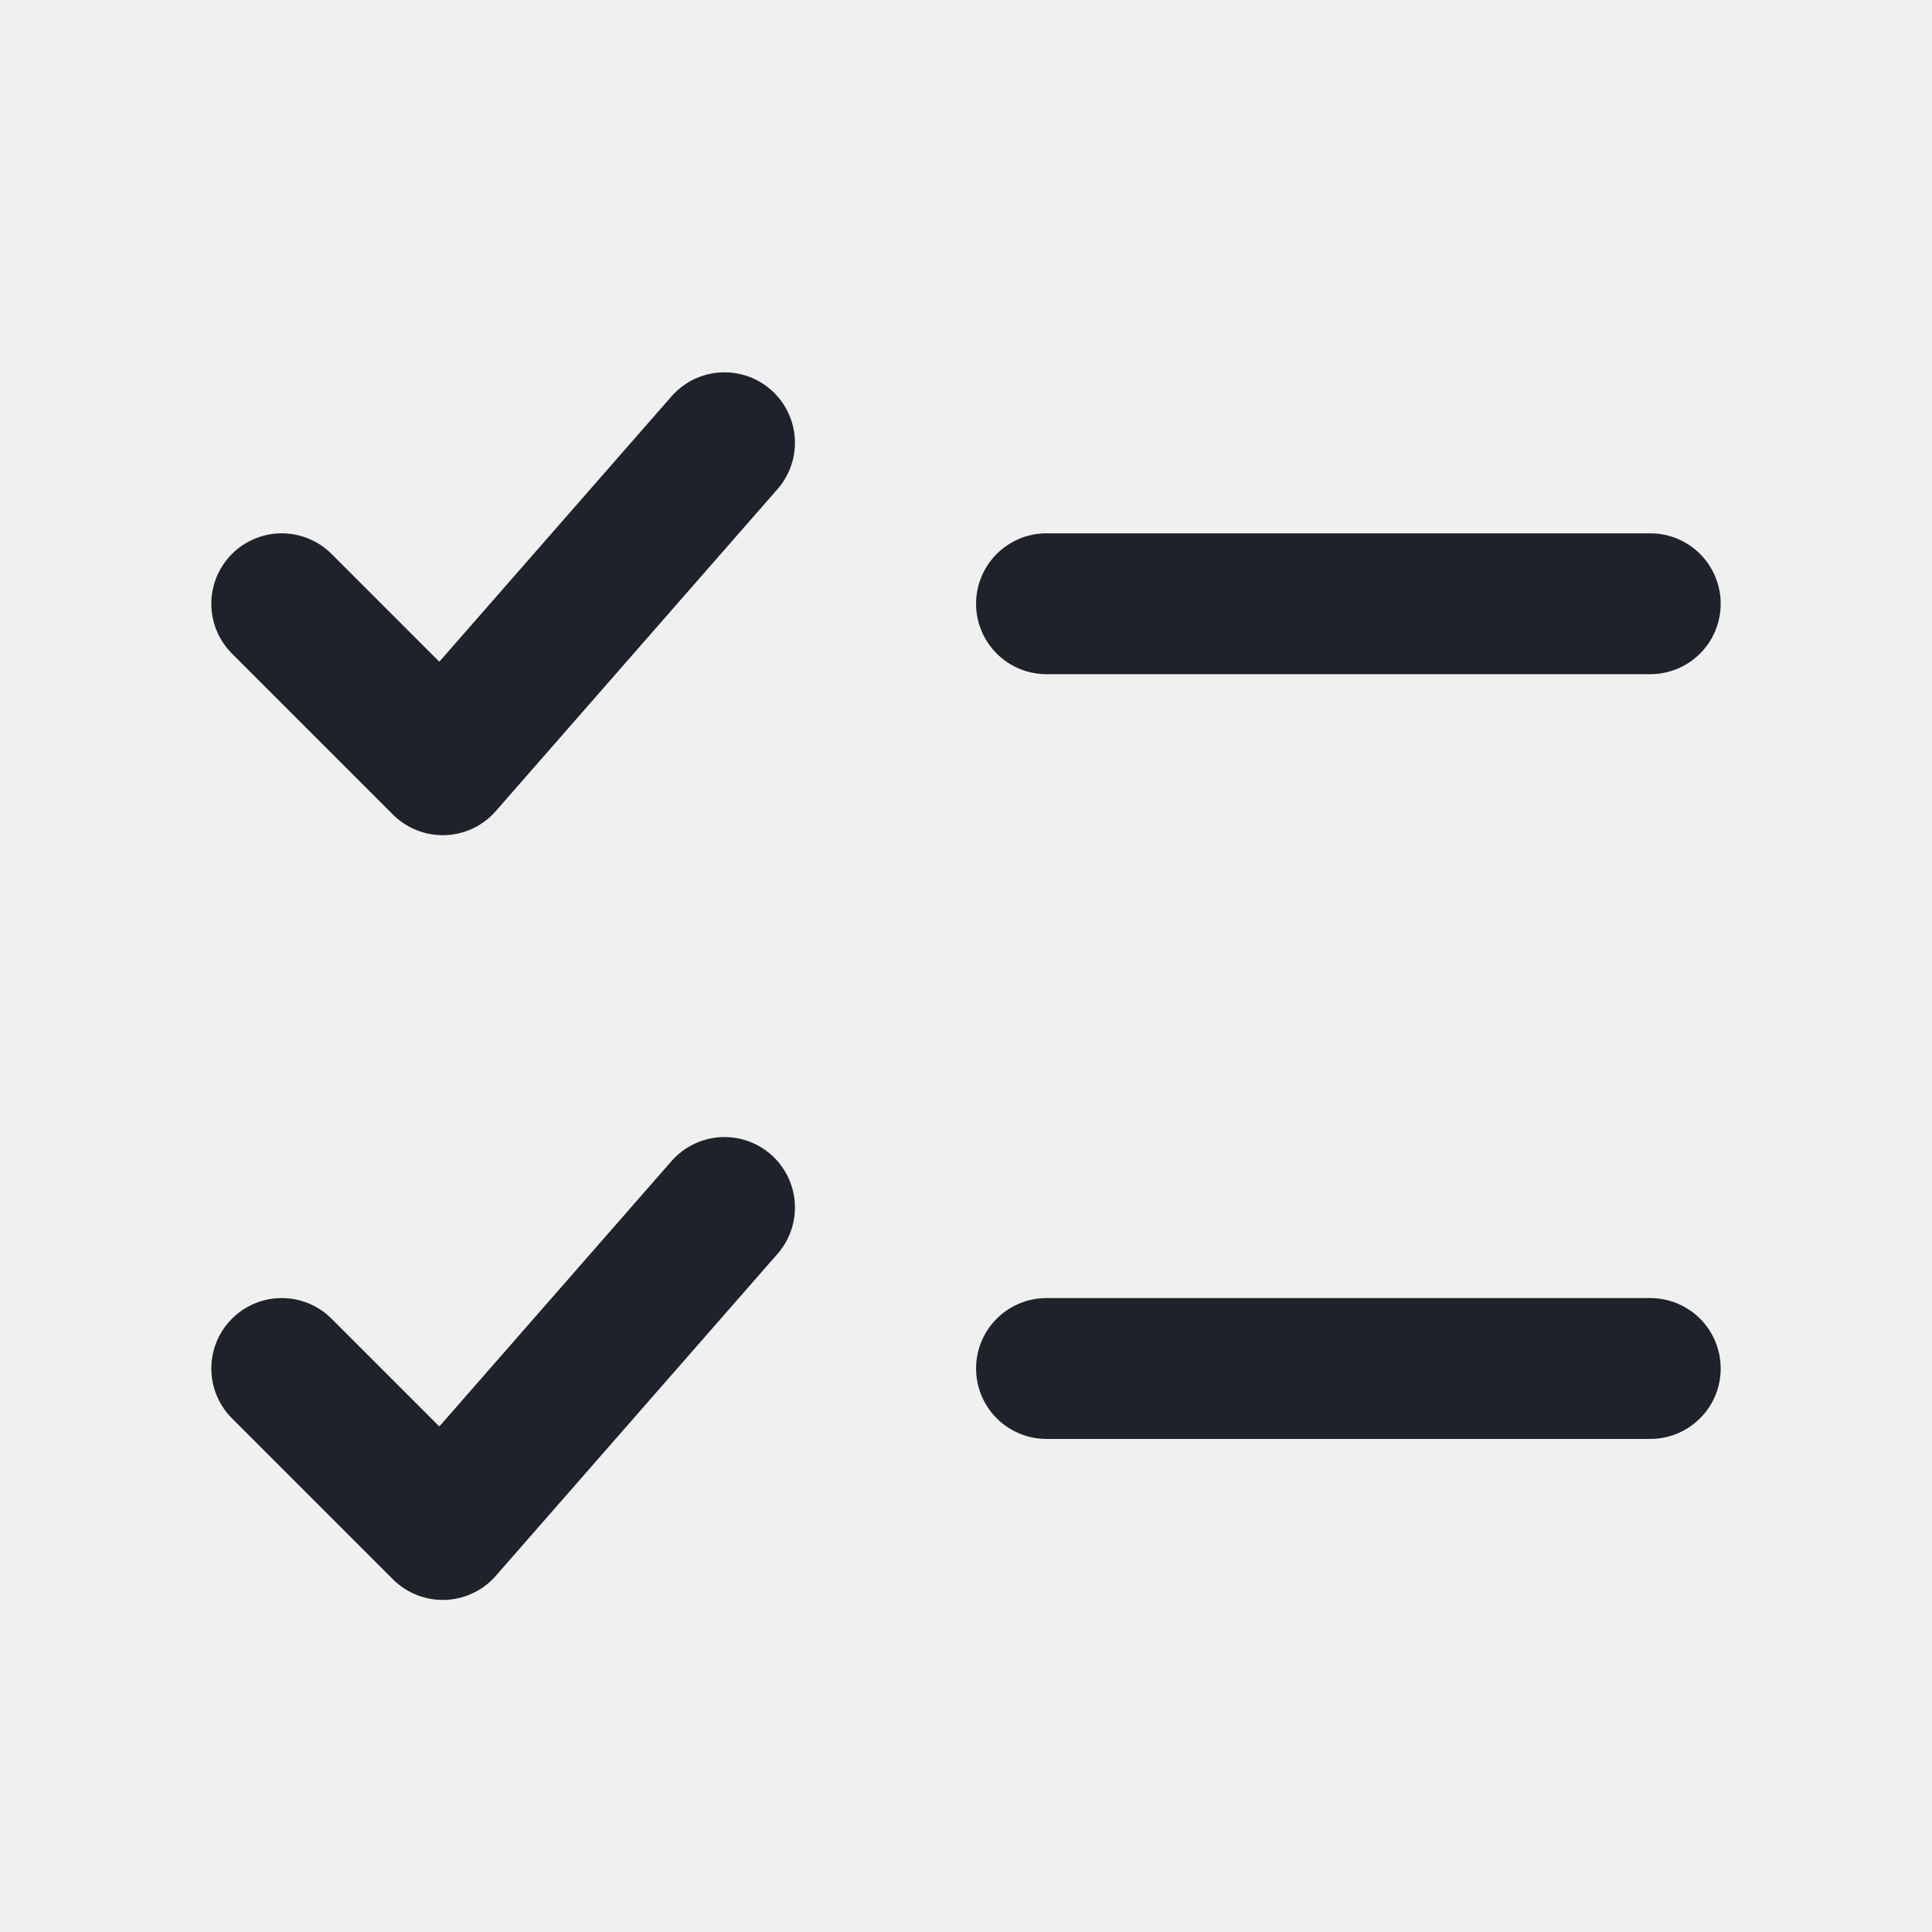
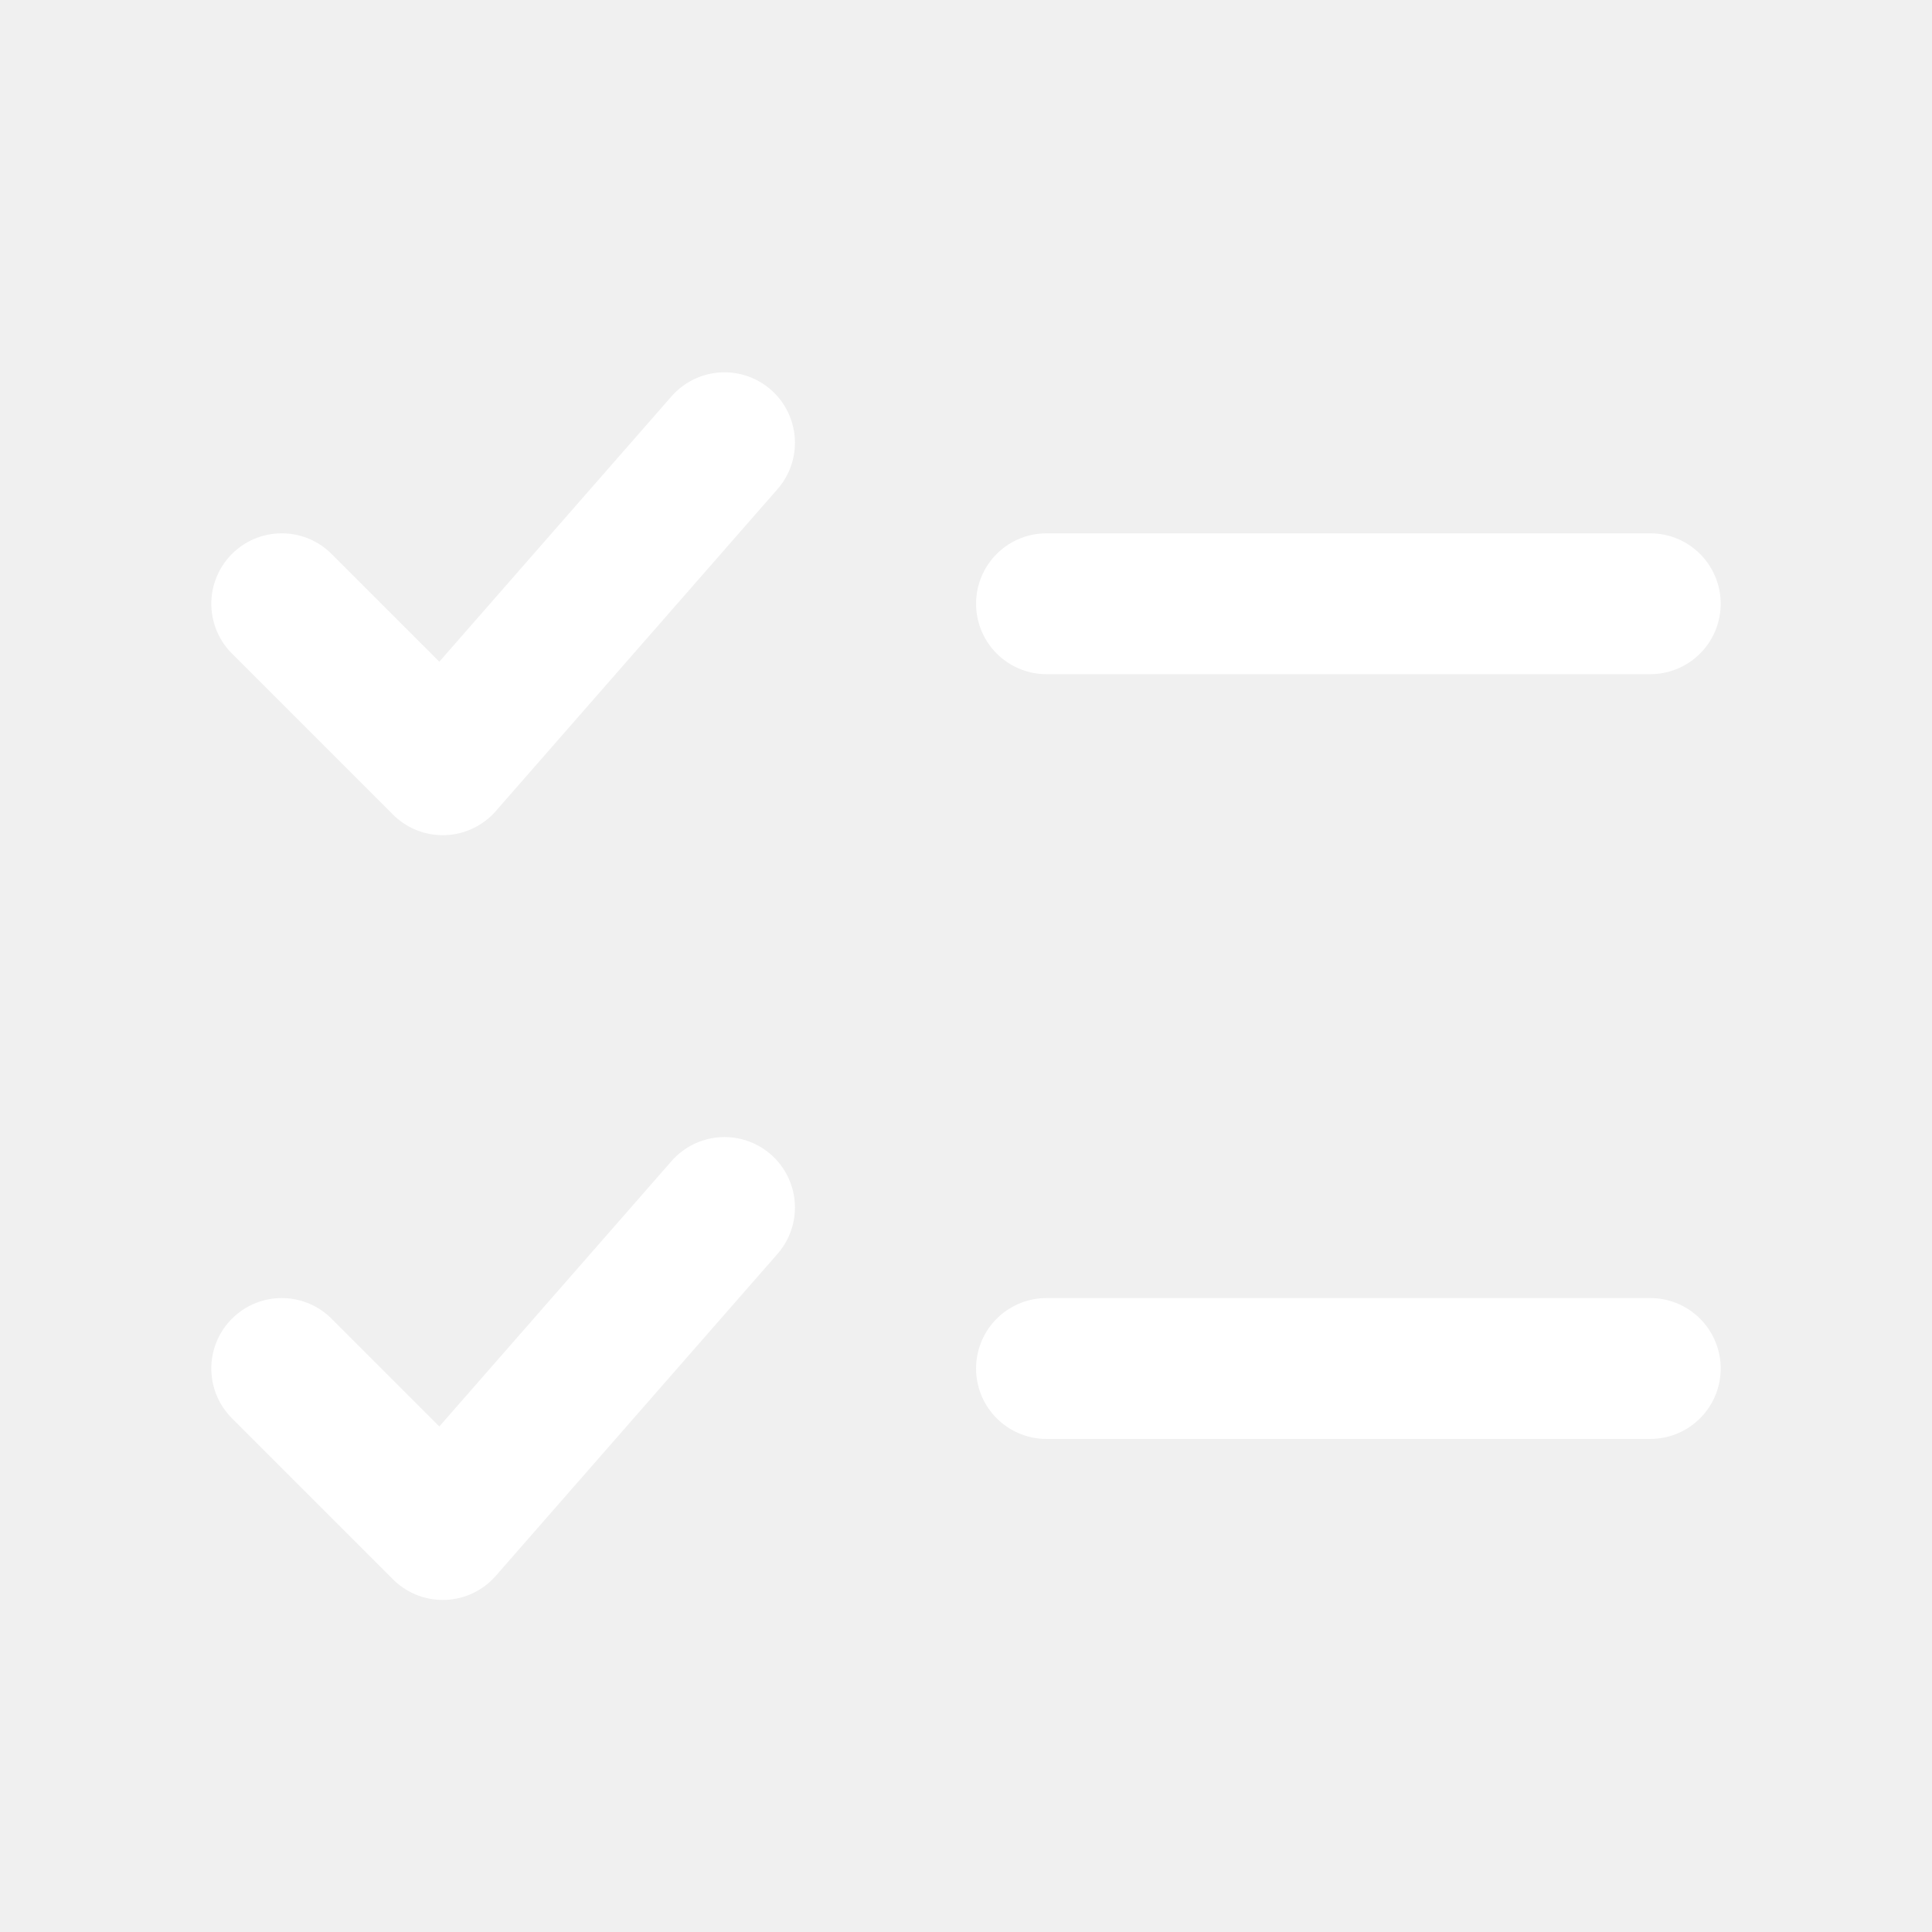
<svg xmlns="http://www.w3.org/2000/svg" viewBox="0 0 24 24" width="24" height="24" role="img">
-   <g fill="none" stroke="#1E232B" stroke-width="1.75" stroke-linecap="round" stroke-linejoin="round">
+   <g fill="none" stroke="#FFFFFF" stroke-width="1.75" stroke-linecap="round" stroke-linejoin="round">
    <path d="m3.5 7.5 2 2 3.5-4" />
    <path d="m3.5 17 2 2 3.5-4" />
    <path d="M13 7.5h7.5" />
    <path d="M13 17h7.5" />
  </g>
</svg>
